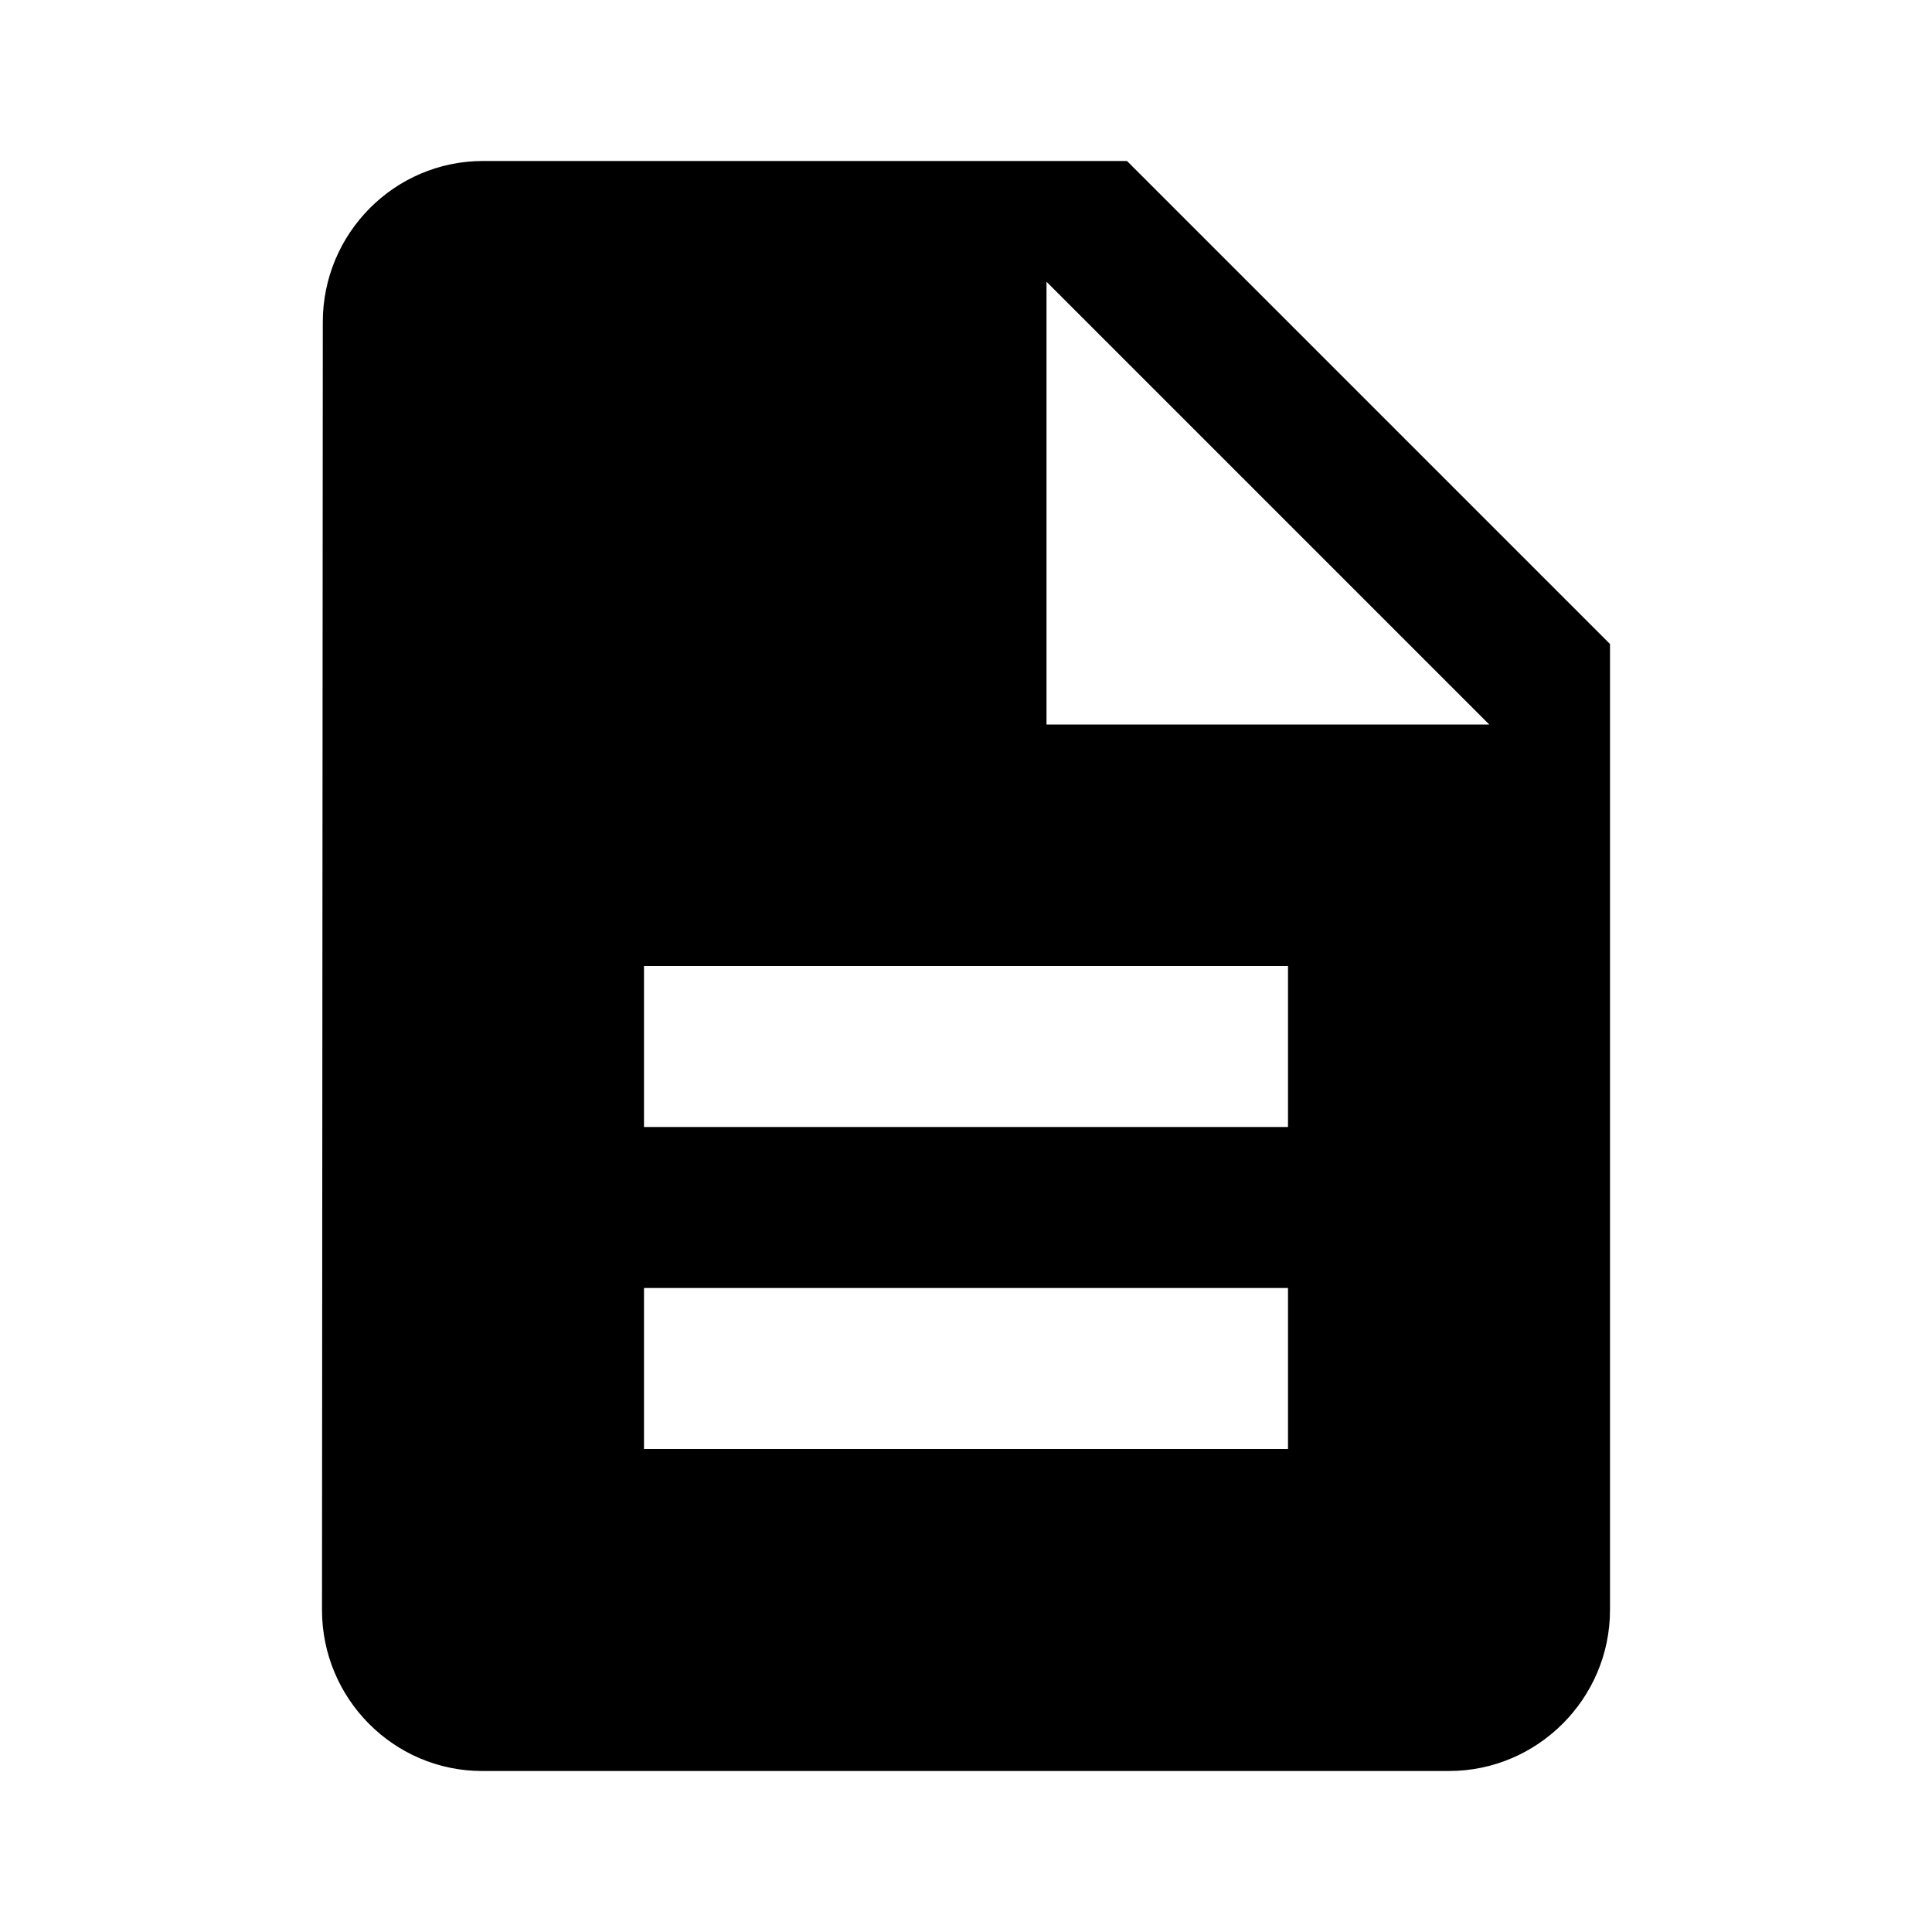
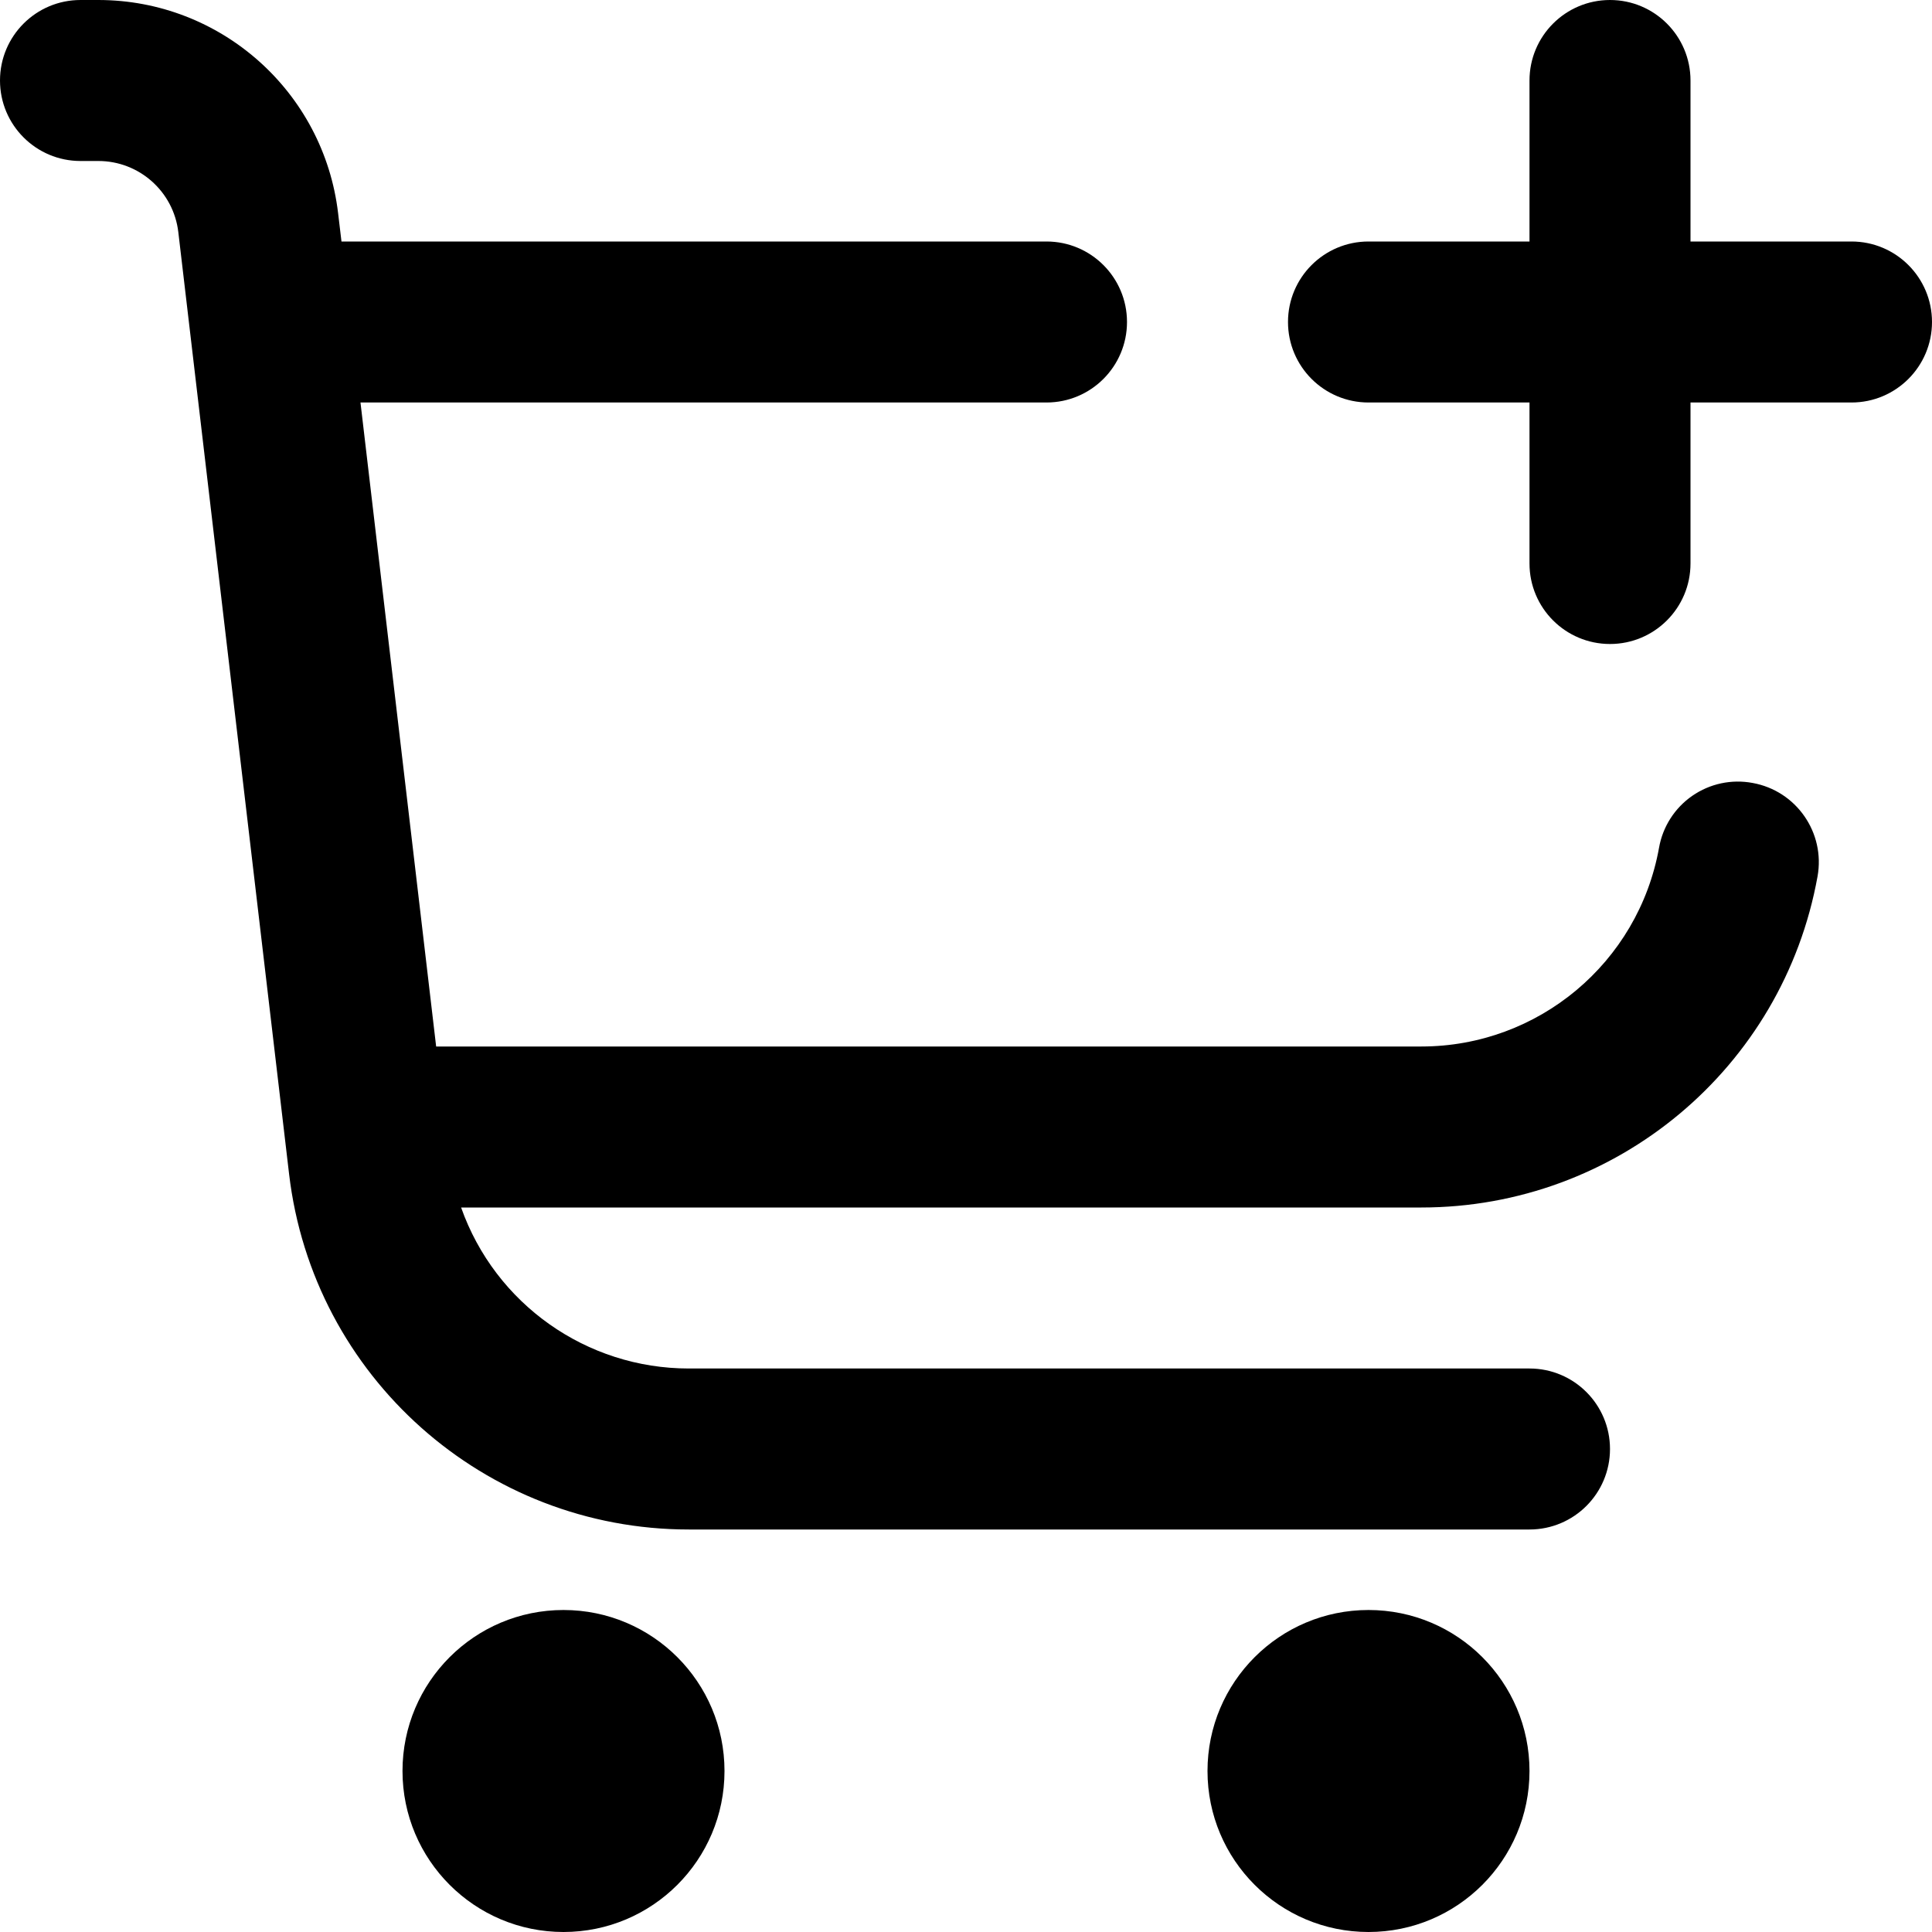
- <svg xmlns="http://www.w3.org/2000/svg" viewBox="0 0 24 24" width="24" height="24" fill="currentColor">
-   <path d="M14 2H6c-1.1 0-1.99.9-1.99 2L4 20c0 1.1.89 2 1.99 2H18c1.1 0 2-.9 2-2V8l-6-6zm2 16H8v-2h8v2zm0-4H8v-2h8v2zm-3-5V3.5L18.5 9H13z" />
+ <svg xmlns="http://www.w3.org/2000/svg" viewBox="0 0 24 24" width="24" height="24">
+   <circle cx="7" cy="22" r="2" />
+   <circle cx="17" cy="22" r="2" />
+   <path d="M23,3H21V1a1,1,0,0,0-2,0V3H17a1,1,0,0,0,0,2h2V7a1,1,0,0,0,2,0V5h2a1,1,0,0,0,0-2Z" />
+   <path d="M21.771,9.726a.994.994,0,0,0-1.162.806A3,3,0,0,1,17.657,13H5.418l-.94-8H13a1,1,0,0,0,0-2H4.242L4.2,2.648A3,3,0,0,0,1.222,0H1A1,1,0,0,0,1,2h.222a1,1,0,0,1,.993.883l1.376,11.7A5,5,0,0,0,8.557,19H19a1,1,0,0,0,0-2H8.557a3,3,0,0,1-2.829-2H17.657a5,5,0,0,0,4.921-4.112A1,1,0,0,0,21.771,9.726Z" />
</svg>
